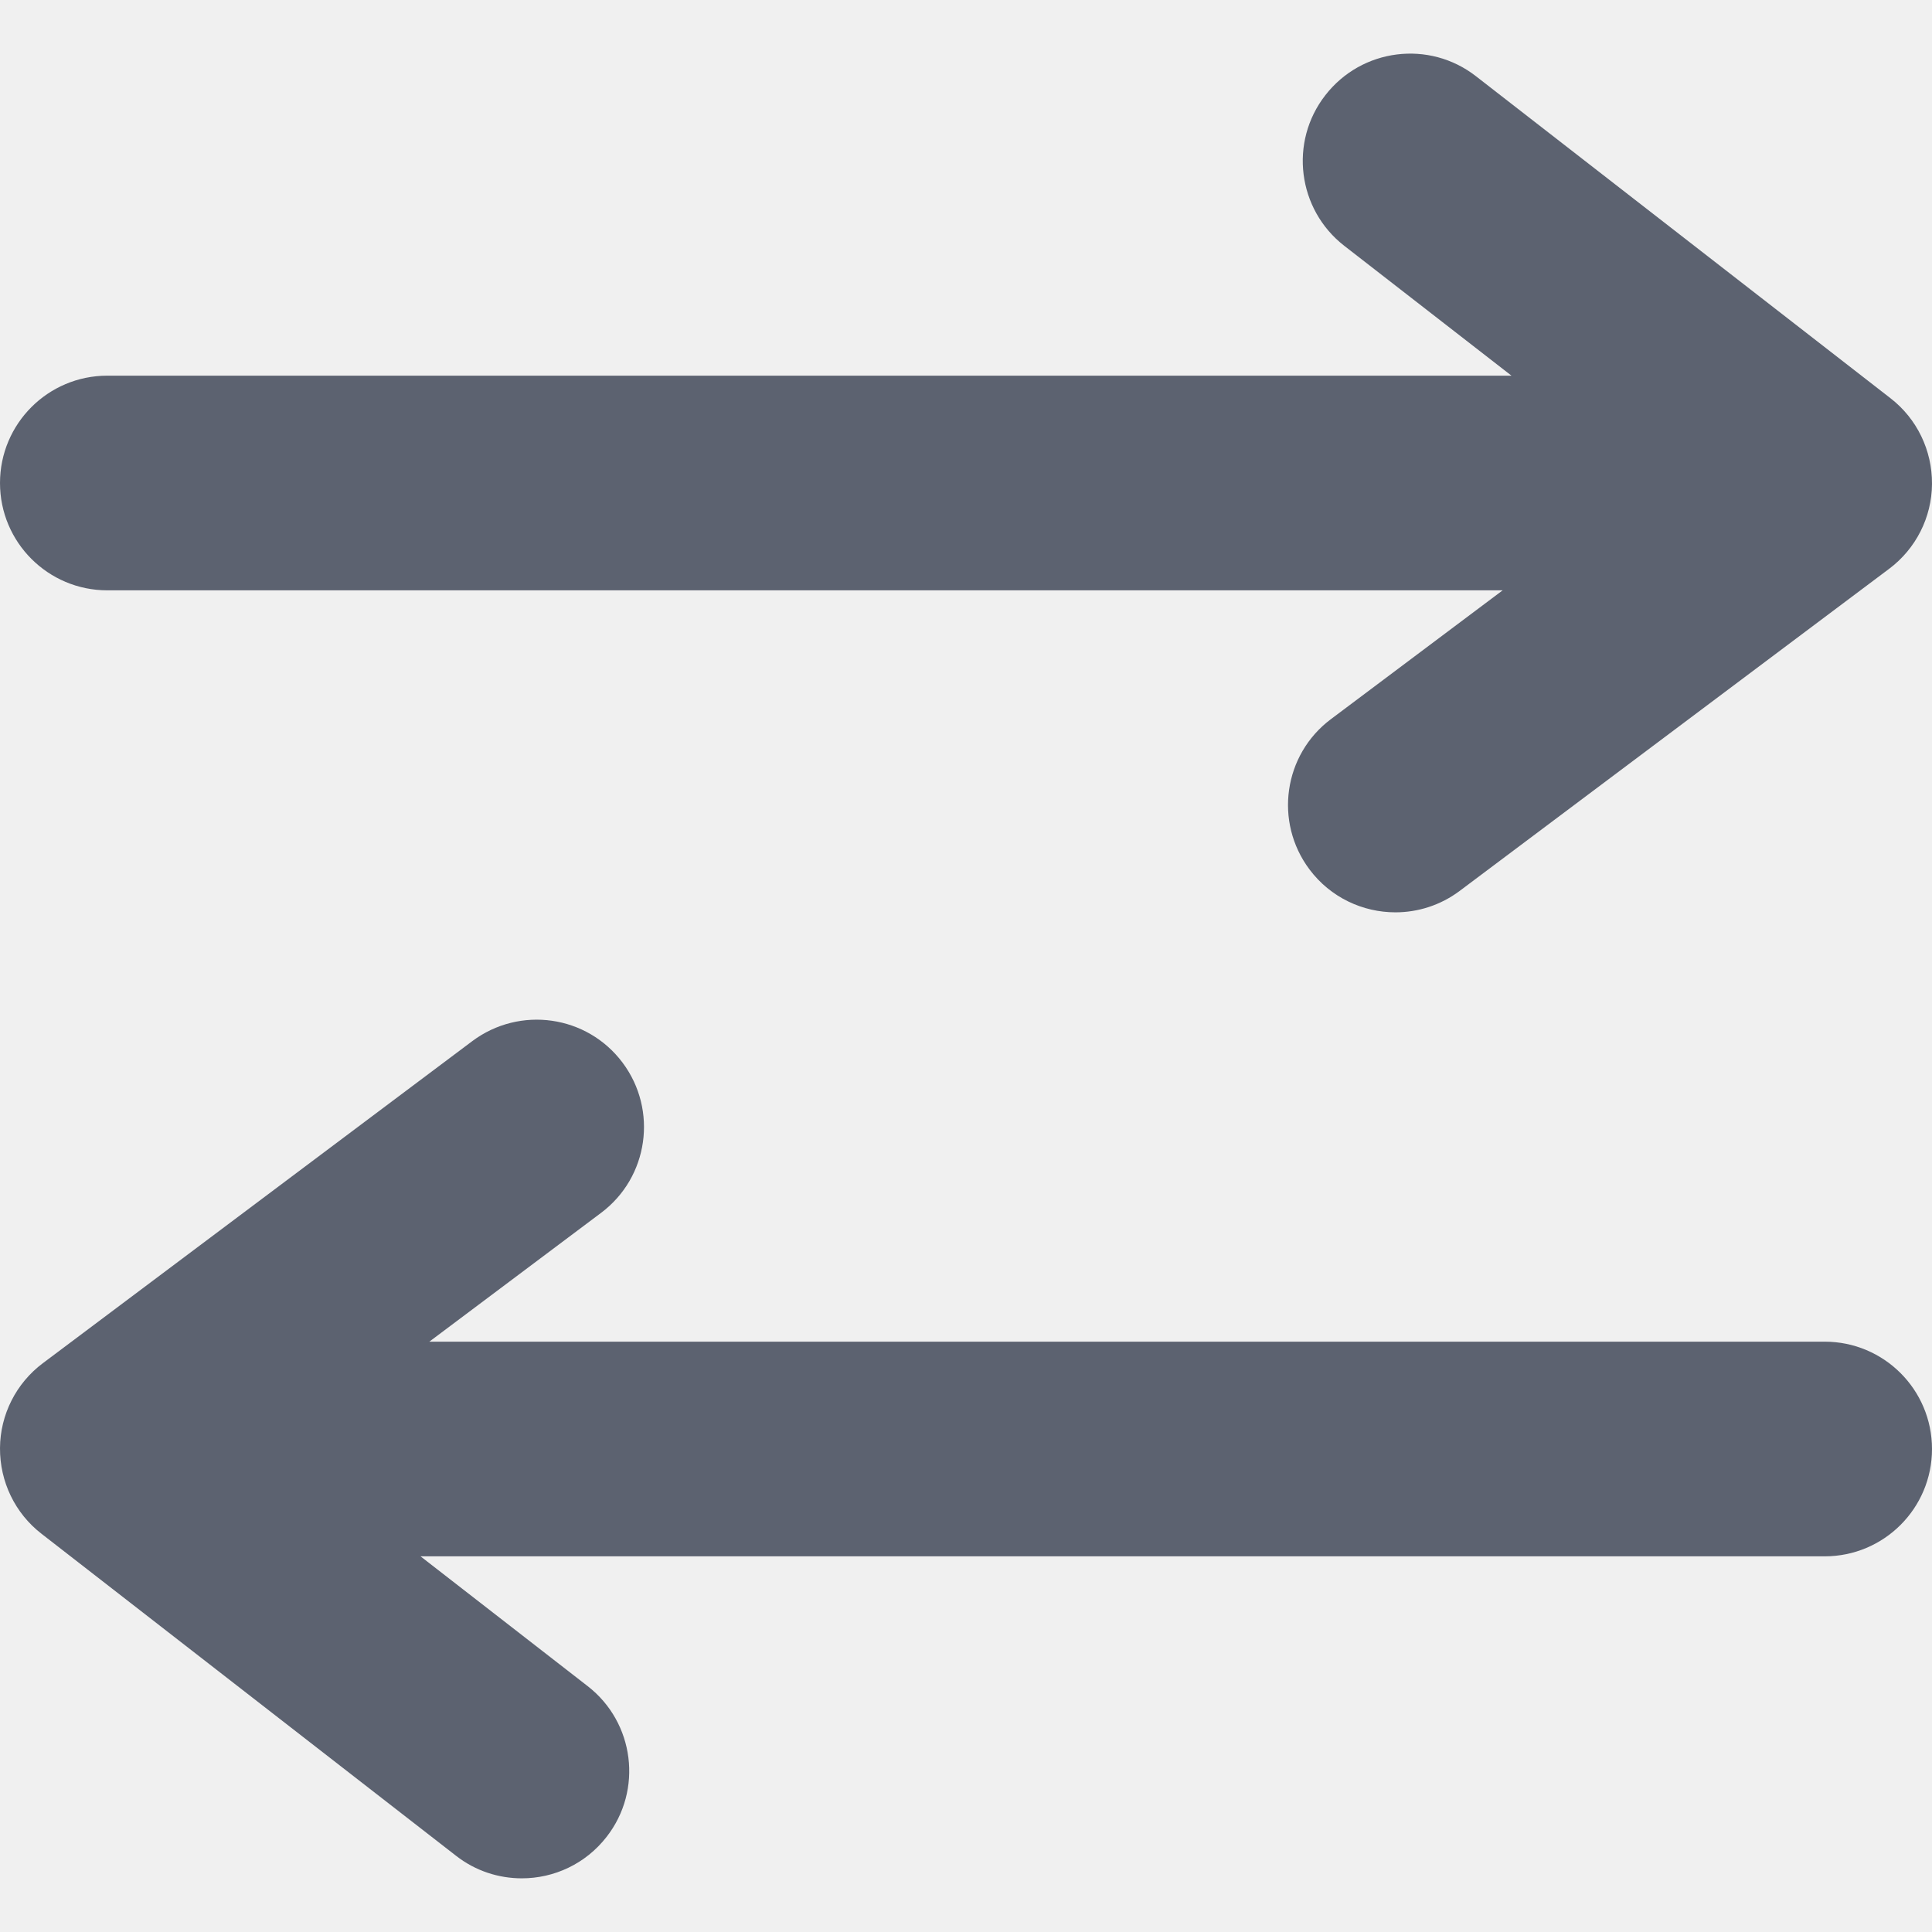
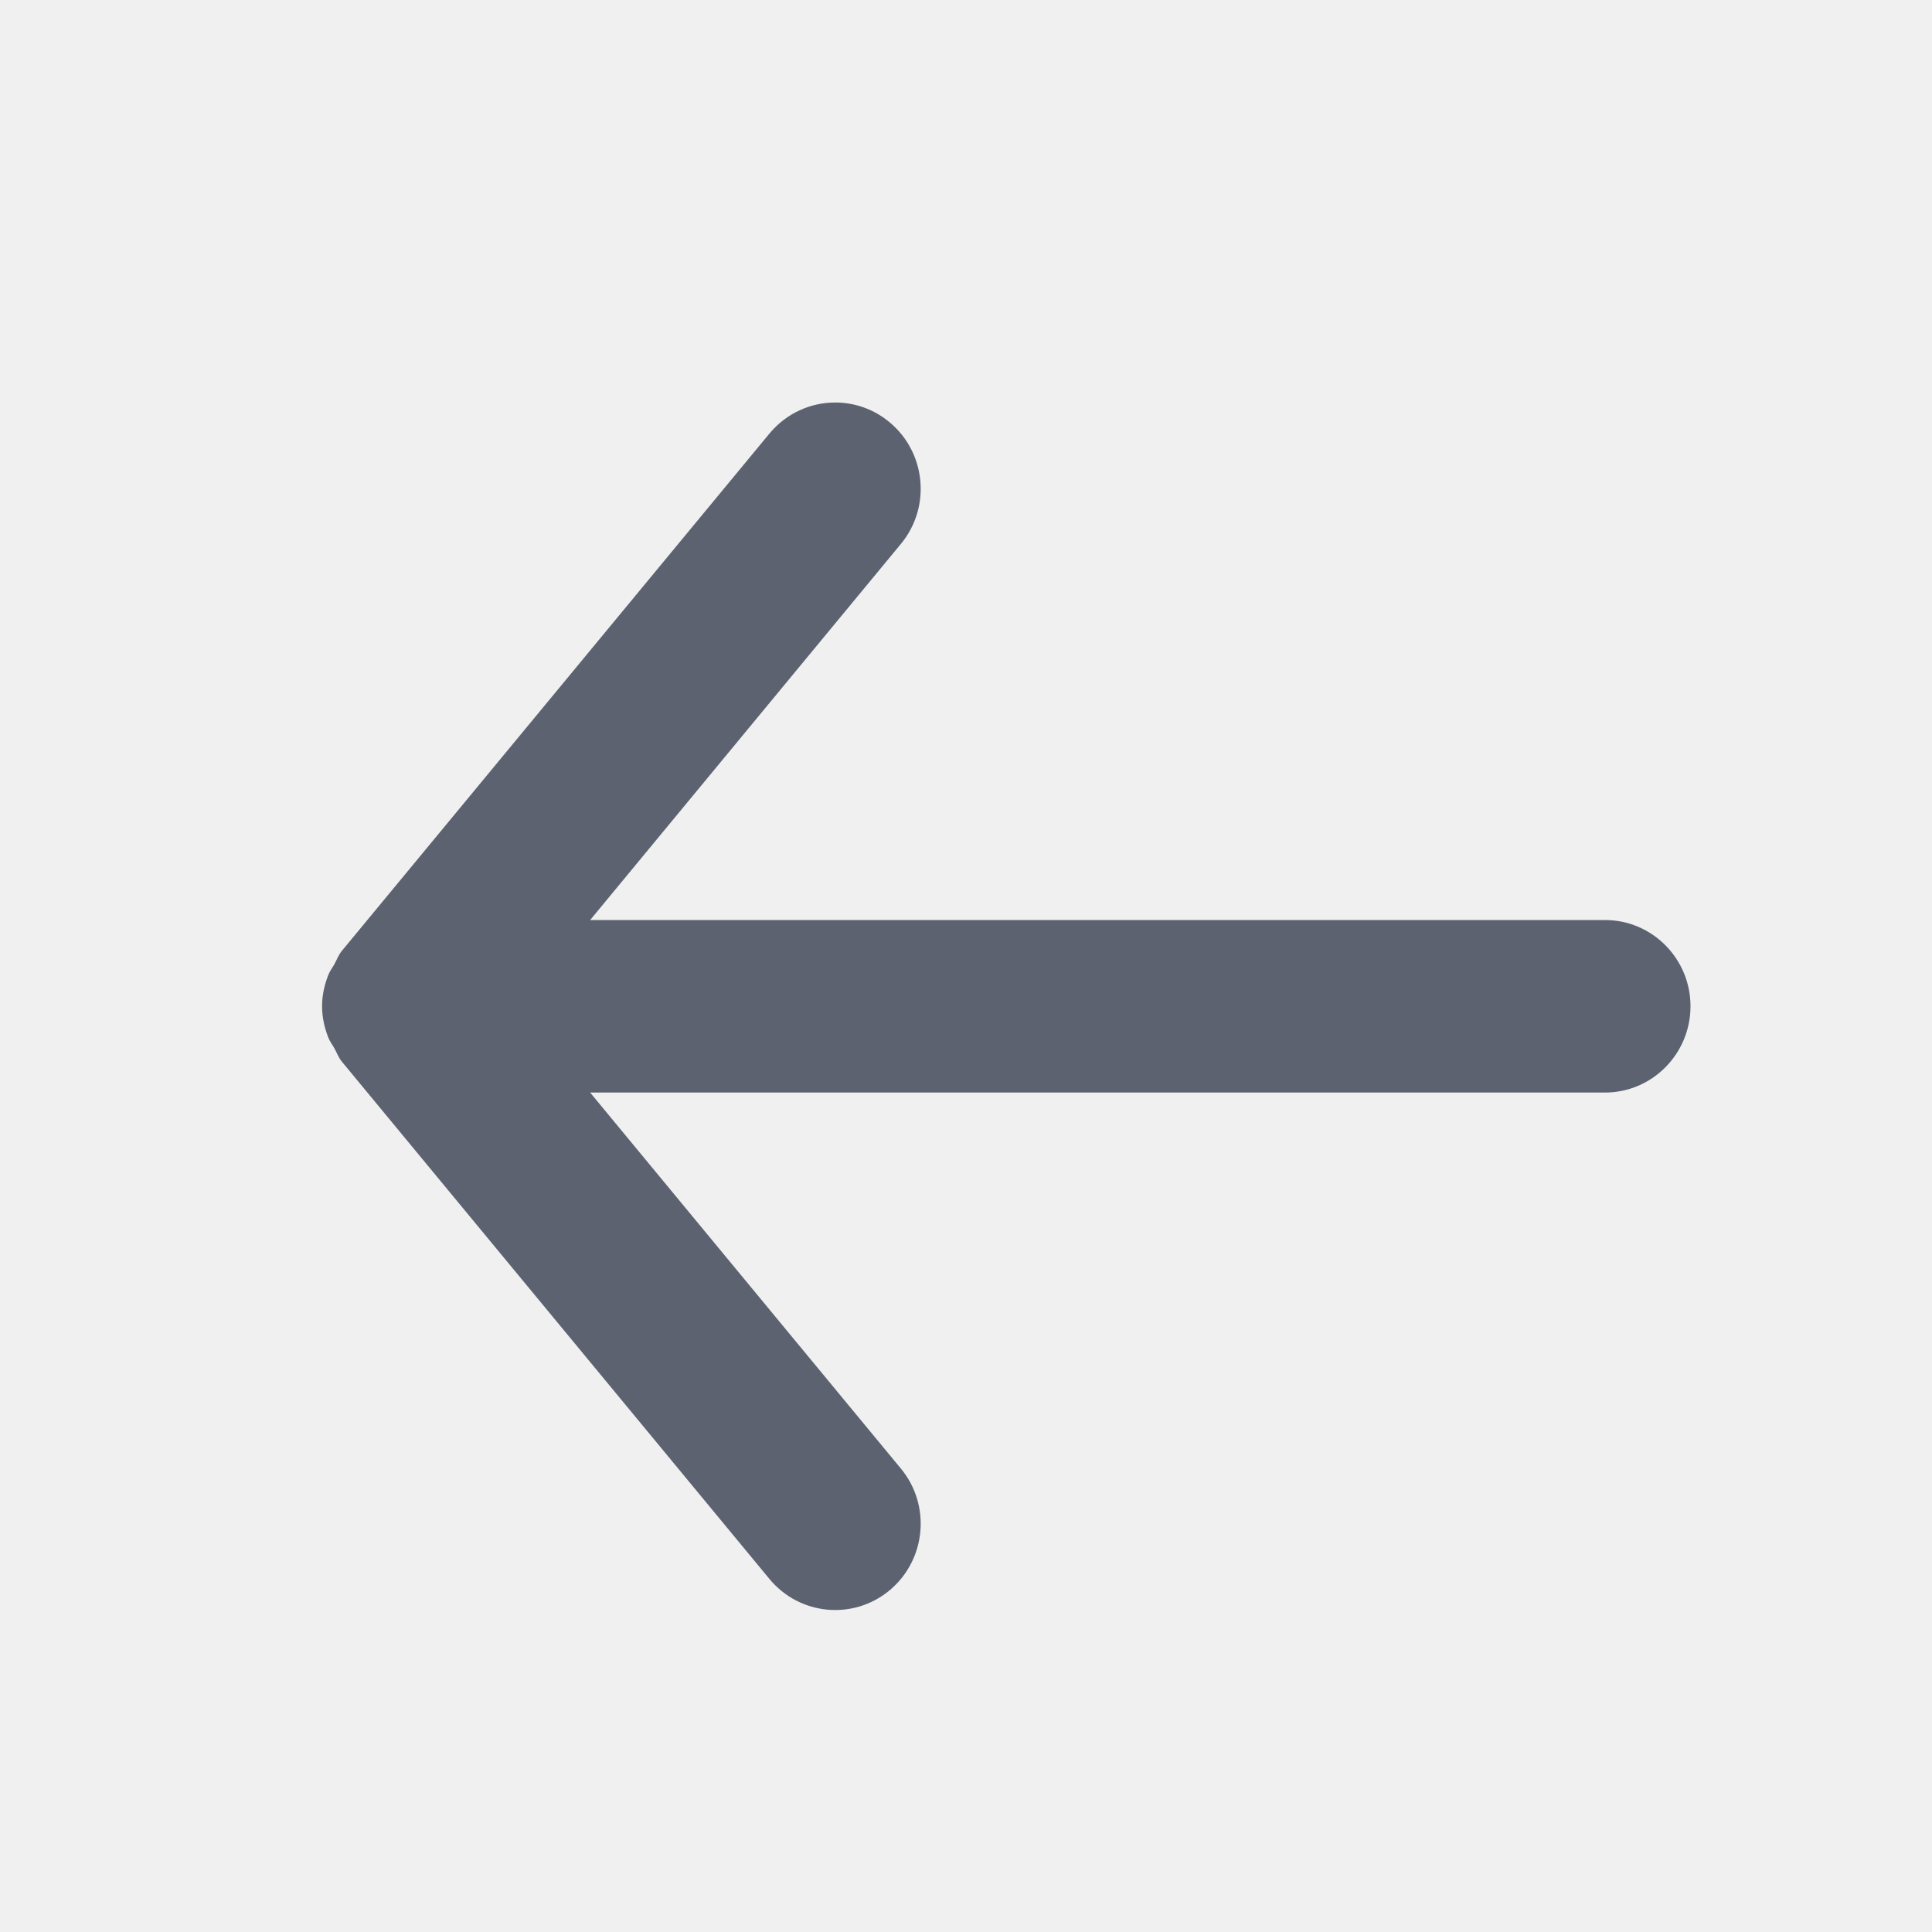
- <svg xmlns="http://www.w3.org/2000/svg" width="18" height="18" viewBox="0 0 18 18" fill="#ffffff">
-   <path fill-rule="evenodd" clip-rule="evenodd" d="M14 5.5H1C0.448 5.5 2.08464e-05 5.053 2.08464e-05 4.5C2.08464e-05 3.947 0.448 3.5 1 3.5H14.082L12.524 2.29C12.088 1.951 12.009 1.322 12.348 0.887C12.687 0.45 13.316 0.371 13.751 0.71L17.613 3.71C17.86 3.901 18.002 4.196 18 4.509C17.998 4.82 17.85 5.113 17.6 5.3L13.6 8.3C13.42 8.435 13.209 8.5 13.001 8.5C12.697 8.5 12.396 8.362 12.2 8.1C11.869 7.658 11.958 7.031 12.4 6.7L14 5.5ZM4 12.5H17C17.552 12.5 18 12.947 18 13.5C18 14.053 17.552 14.5 17 14.5H3.918L5.476 15.71C5.912 16.049 5.991 16.678 5.652 17.113C5.455 17.367 5.16 17.5 4.862 17.5C4.647 17.5 4.431 17.432 4.249 17.29L0.387 14.29C0.14 14.099 -0.002 13.804 2.08464e-05 13.491C0.002 13.18 0.15 12.887 0.4 12.7L4.4 9.7C4.843 9.369 5.469 9.458 5.8 9.9C6.131 10.342 6.042 10.969 5.6 11.3L4 12.5Z" fill="#5C6270" />
+ <svg xmlns="http://www.w3.org/2000/svg" width="24" height="24" viewBox="0 0 24 24" fill="none">
+   <path fill-rule="evenodd" clip-rule="evenodd" d="M19.938 13.572H7.331L11.191 18.243C11.567 18.697 11.505 19.373 11.055 19.752C10.604 20.131 9.934 20.069 9.558 19.614L4.245 13.186C4.204 13.135 4.184 13.076 4.153 13.021C4.128 12.976 4.097 12.937 4.078 12.888C4.03 12.765 4.001 12.635 4.001 12.504C4.001 12.503 4 12.501 4 12.5C4 12.499 4.001 12.497 4.001 12.496C4.001 12.365 4.03 12.235 4.078 12.112C4.097 12.063 4.128 12.024 4.153 11.979C4.184 11.924 4.204 11.865 4.245 11.814L9.558 5.386C9.769 5.132 10.071 5 10.375 5C10.615 5 10.856 5.081 11.055 5.249C11.505 5.627 11.567 6.303 11.191 6.757L7.331 11.429H19.938C20.524 11.429 21 11.909 21 12.5C21 13.091 20.524 13.572 19.938 13.572Z" fill="#5C6270" />
</svg>
